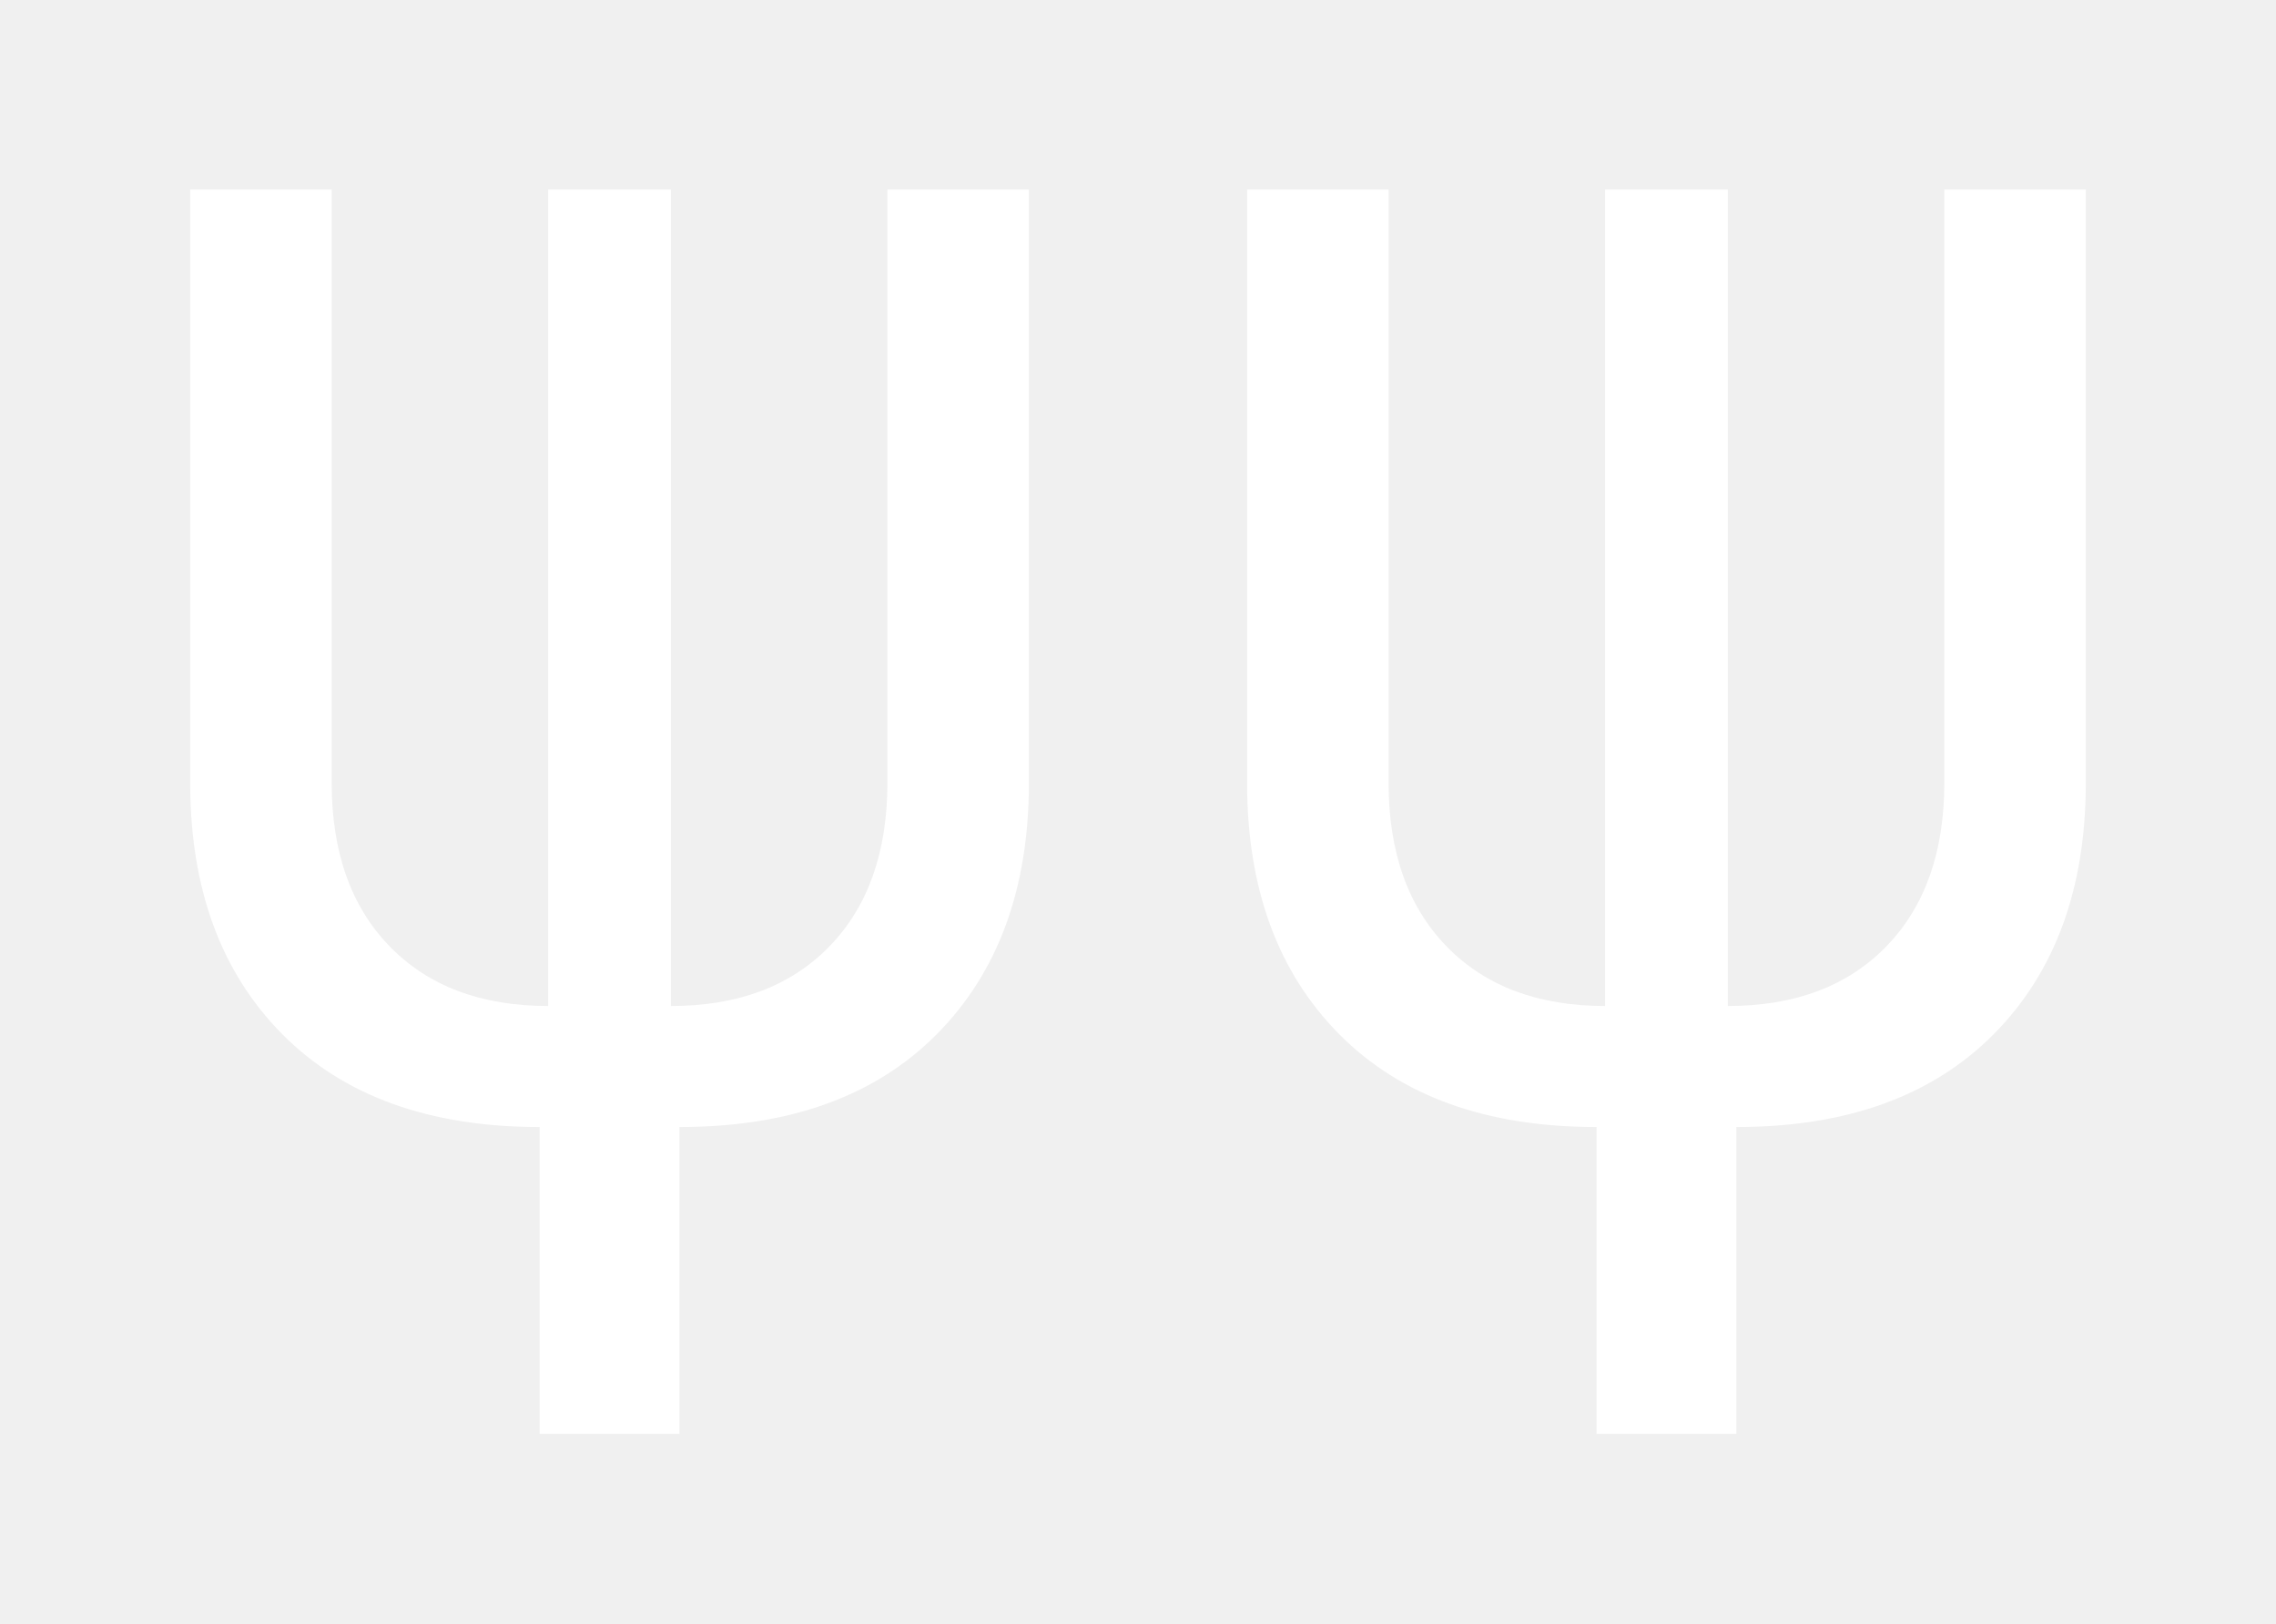
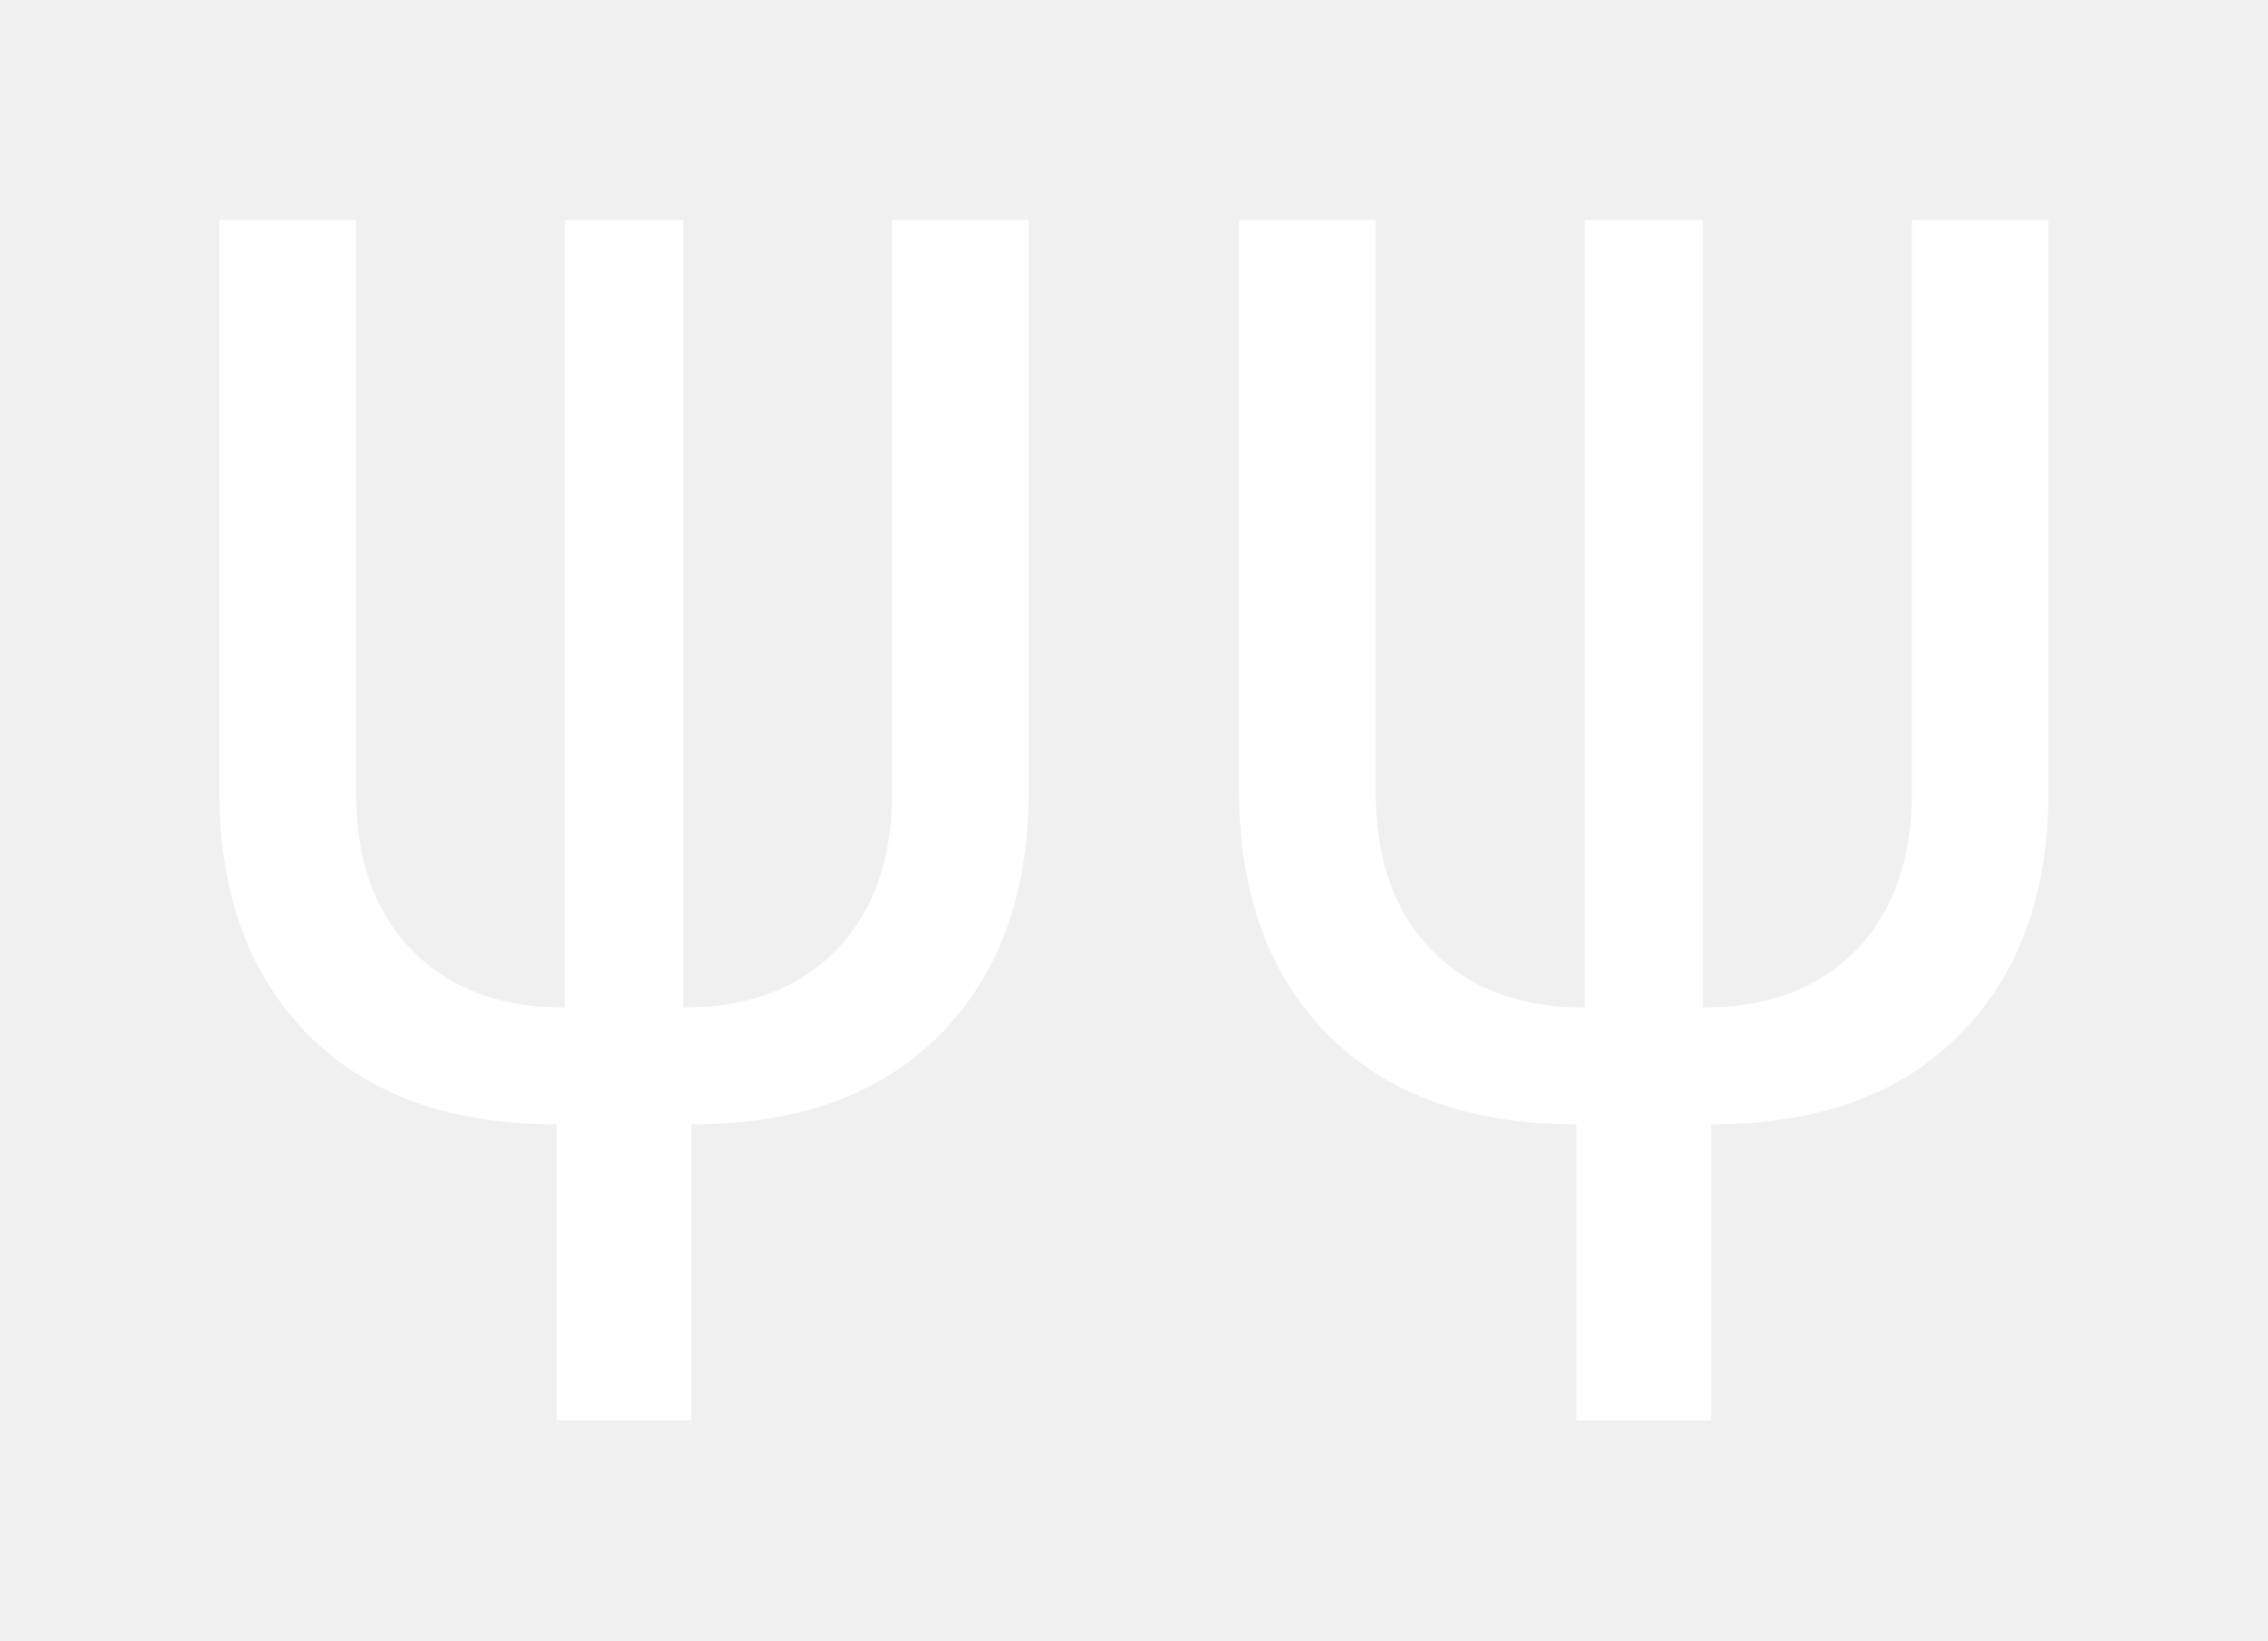
- <svg xmlns="http://www.w3.org/2000/svg" width="1200" height="856" viewBox="-57.2 -661.2 1334.4 952.4">
+ <svg xmlns="http://www.w3.org/2000/svg" shape-rendering="geometricPrecision" width="1200" height="868" viewBox="-79.4 -683.4 1378.9 996.9">
  <g fill="#FFFFFF">
    <path transform="translate(0.00,0) scale(1,-1)" d="M259 -180V0Q162 0 108.0 54.5Q54 109 54 202V550H137V202Q137 141 171.0 106.0Q205 71 264 71V550H336V71Q395 71 429.0 106.0Q463 141 463 202V550H546V202Q546 109 492.0 54.5Q438 0 341 0V-180Z" />
    <path transform="translate(620.00,0) scale(1,-1)" d="M259 -180V0Q162 0 108.0 54.5Q54 109 54 202V550H137V202Q137 141 171.0 106.0Q205 71 264 71V550H336V71Q395 71 429.0 106.0Q463 141 463 202V550H546V202Q546 109 492.0 54.5Q438 0 341 0V-180Z" />
  </g>
</svg>
